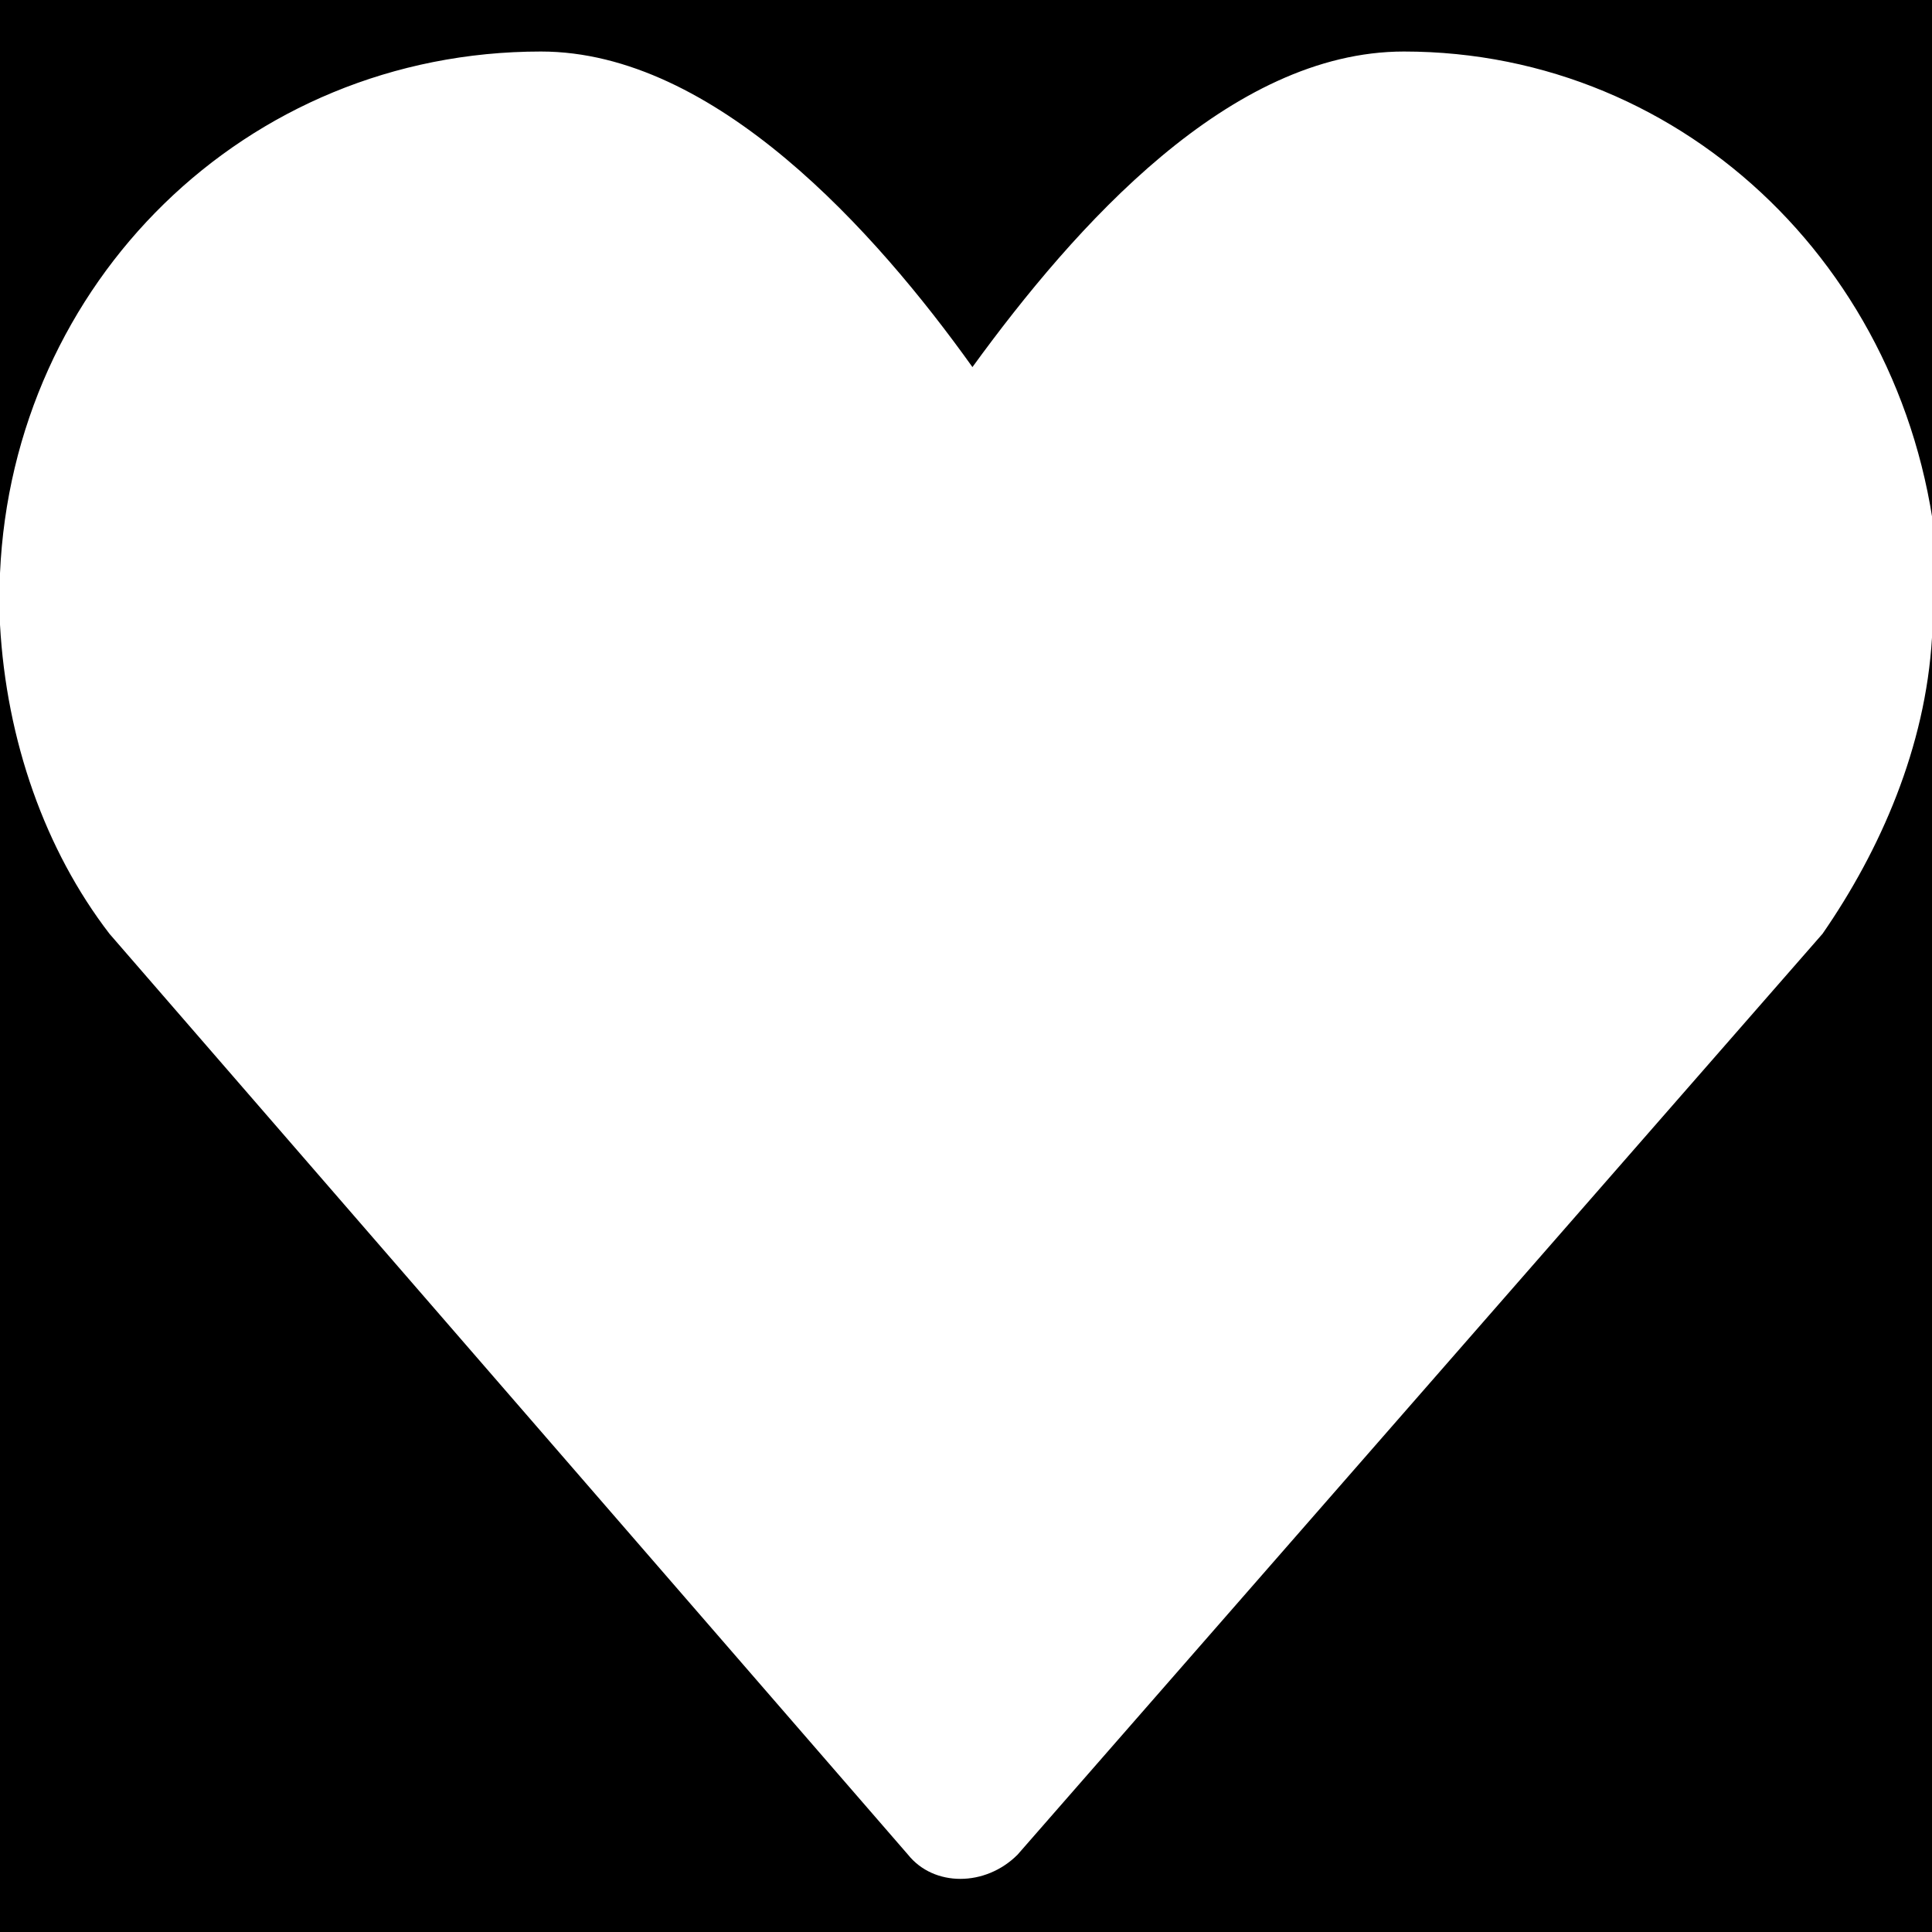
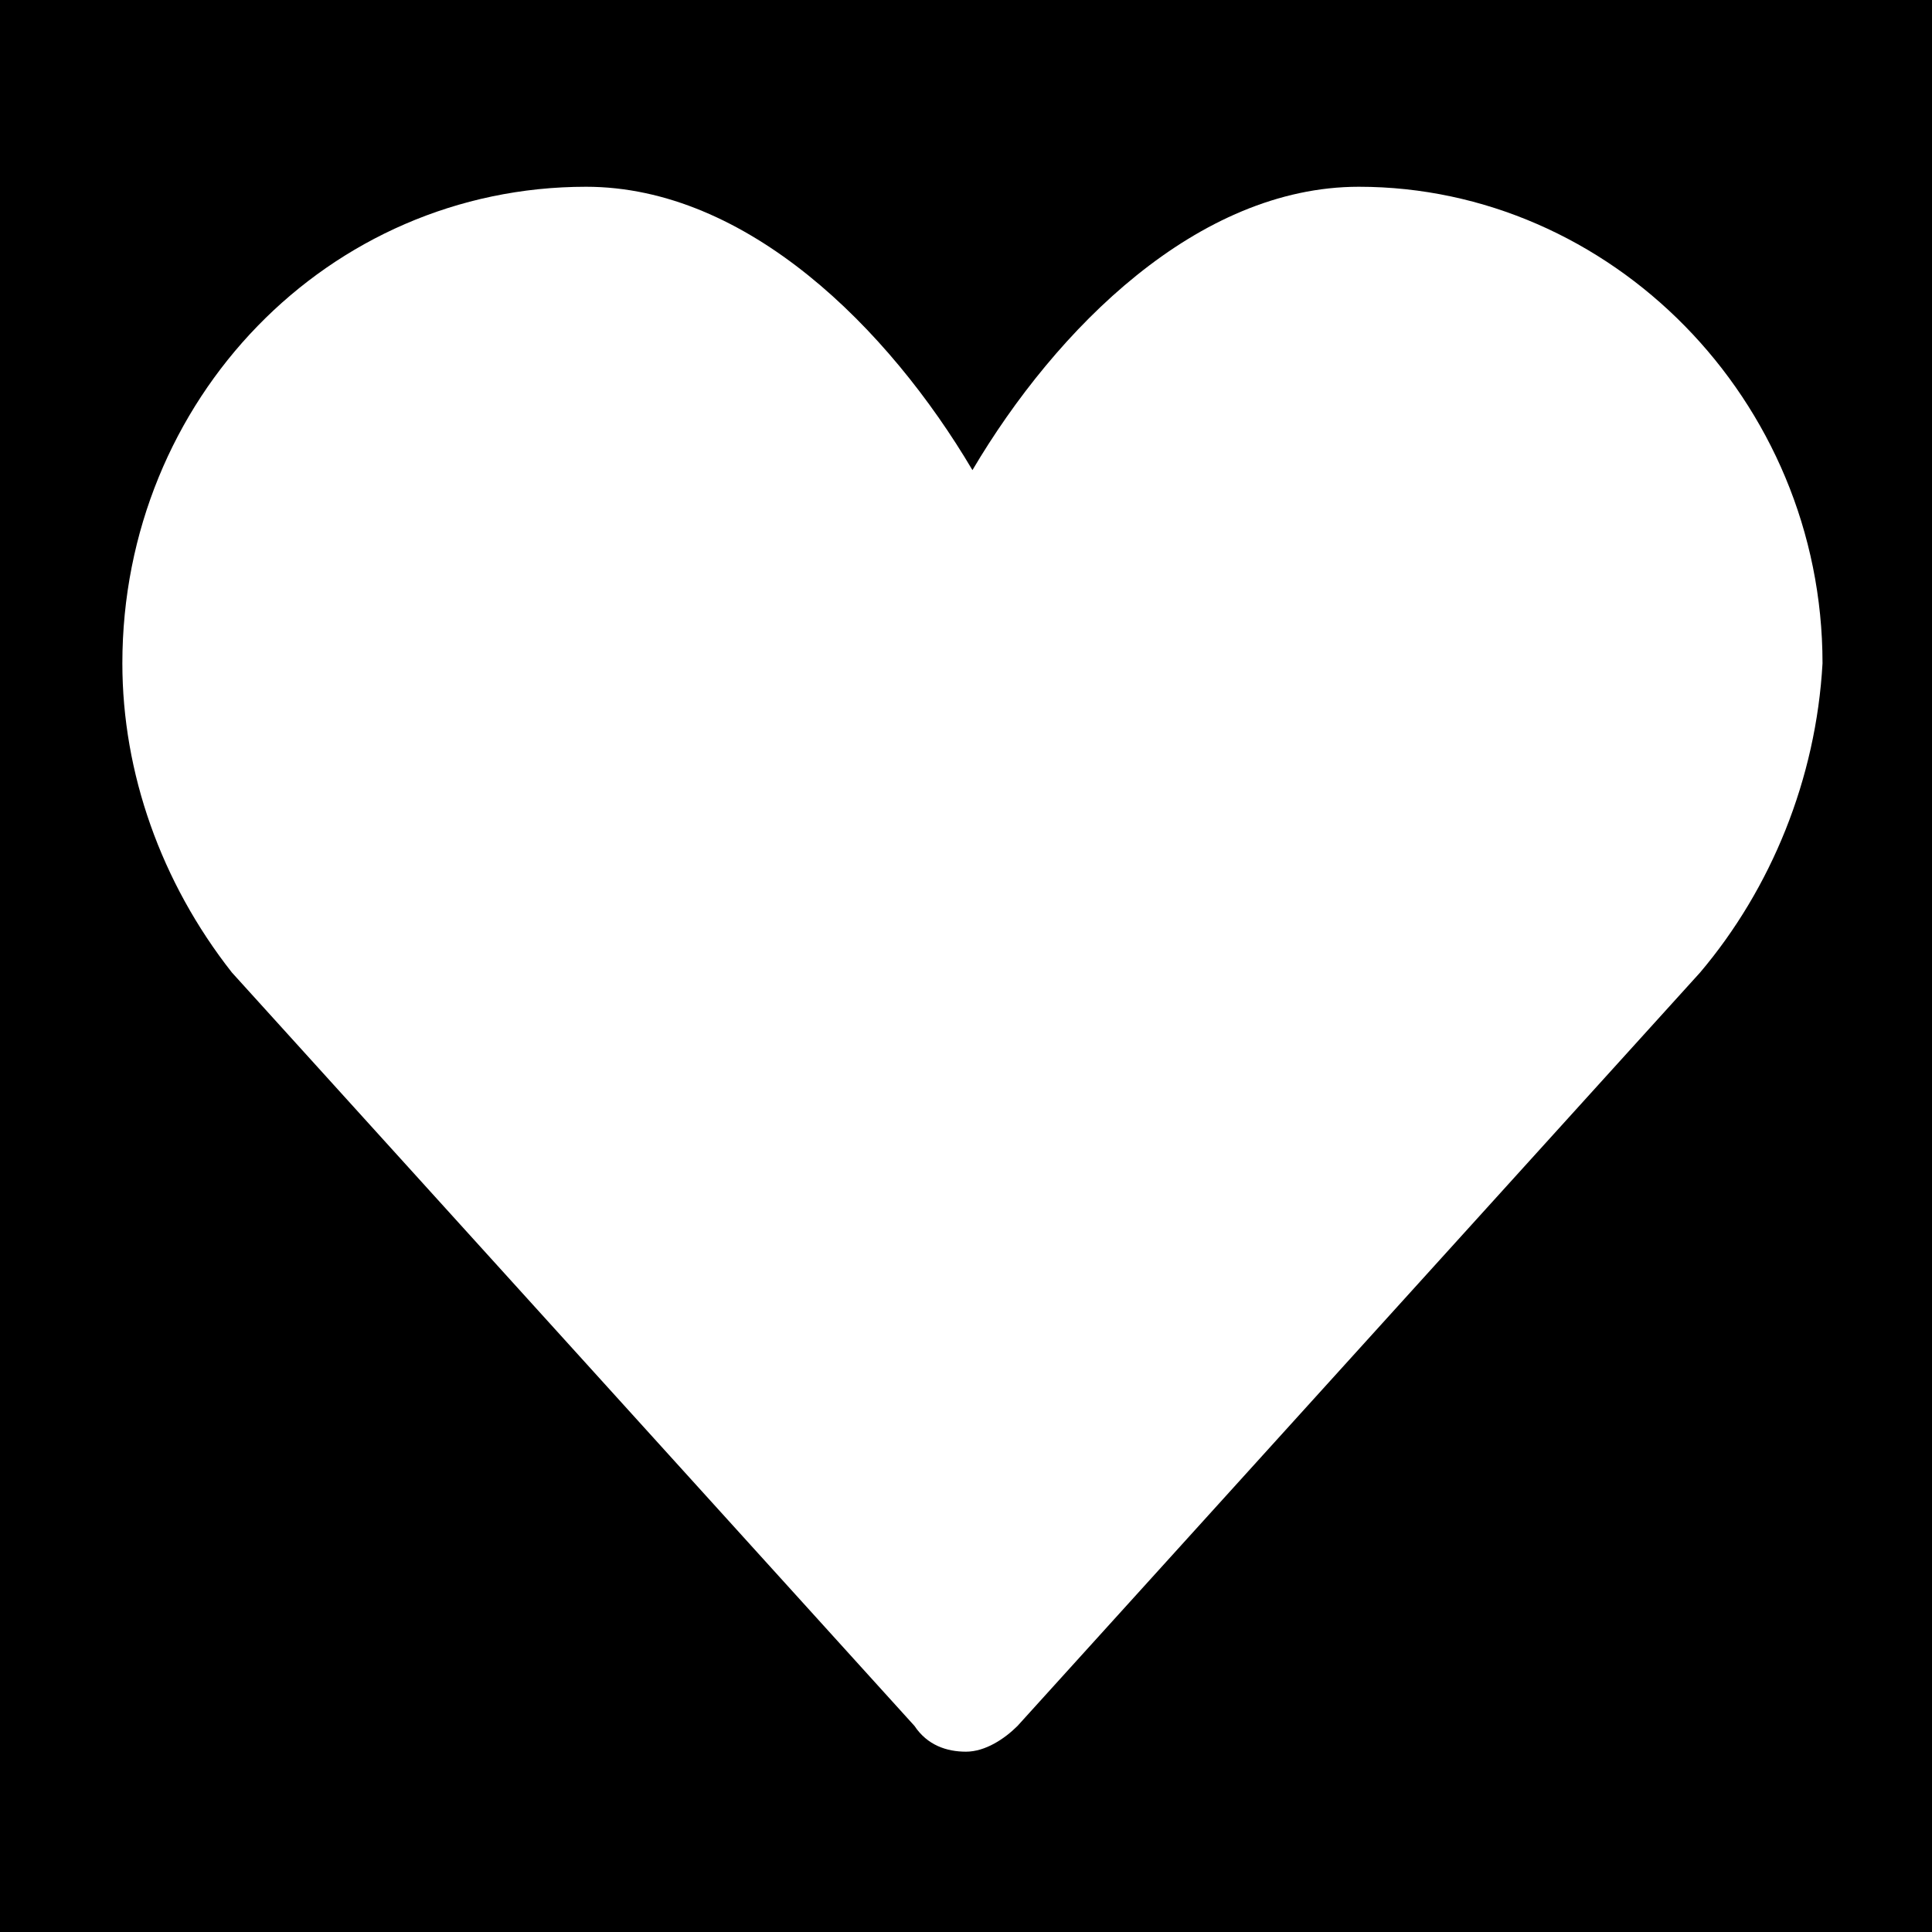
- <svg xmlns="http://www.w3.org/2000/svg" version="1.1" id="Layer_1" x="0" y="0" viewBox="0 0 30 30" style="enable-background:new 0 0 30 30" xml:space="preserve">
-   <path d="M0 9.4v.3-.8.5zM30 9.4v-.5 1-.5zM28.3 14.5 15.8 28.8c-.5.5-1.3.5-1.7 0L1.7 14.5c-1-1.3-1.6-3-1.7-4.8V30h30V9.9c-.1 1.7-.8 3.3-1.7 4.6zM8.4.8c2.7 0 5.2 2.8 6.7 4.9 1.6-2.2 4-4.9 6.7-4.9 4.4 0 8 3.5 8.3 8.1V0H0v8.9C.2 4.4 3.8.8 8.4.8z" />
+ <svg xmlns="http://www.w3.org/2000/svg" xml:space="preserve" viewBox="0 0 30 30">
+   <path d="M0 0v30h30V0H0zm26.4 15.1L15.8 26.8c-.2.2-.5.4-.8.4s-.6-.1-.8-.4L3.6 15.1c-1.1-1.4-1.7-3.1-1.7-4.8 0-4.1 3.2-7.4 7.2-7.4 2.5 0 4.7 2.2 6 4.4 1.3-2.2 3.5-4.4 6-4.4 3.9 0 7.2 3.3 7.2 7.4-.1 1.8-.8 3.5-1.9 4.8z" />
</svg>
